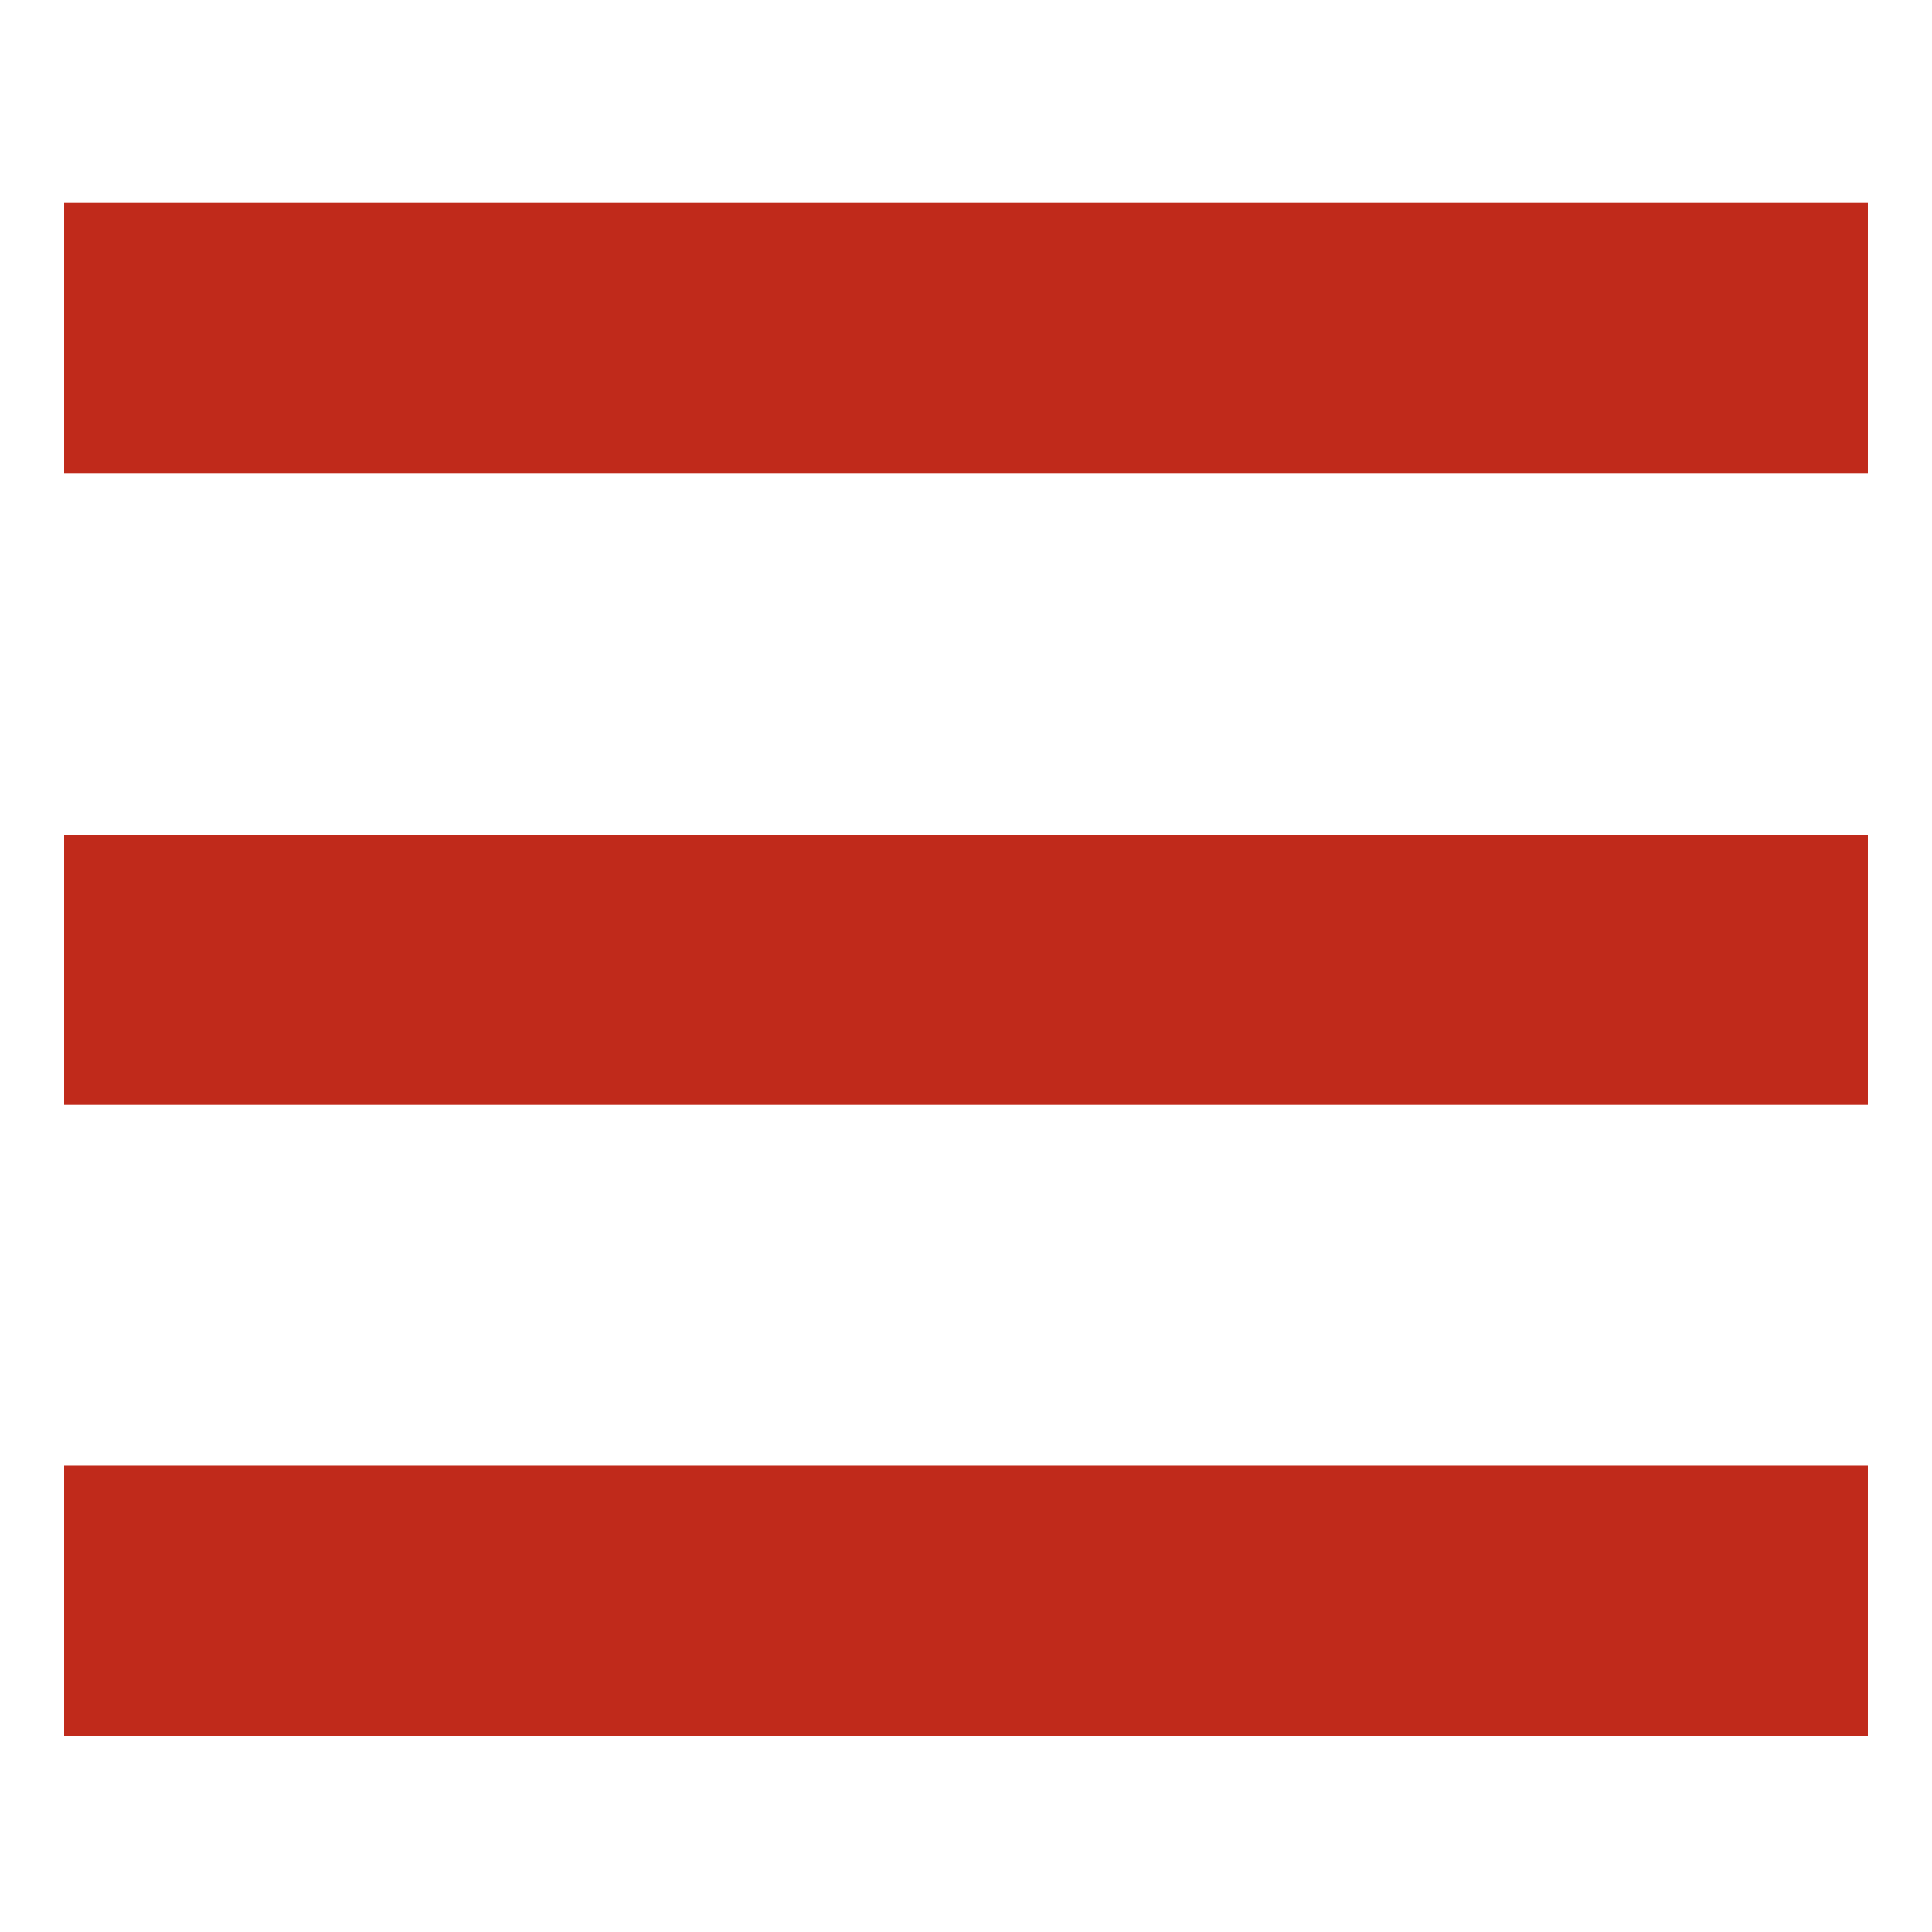
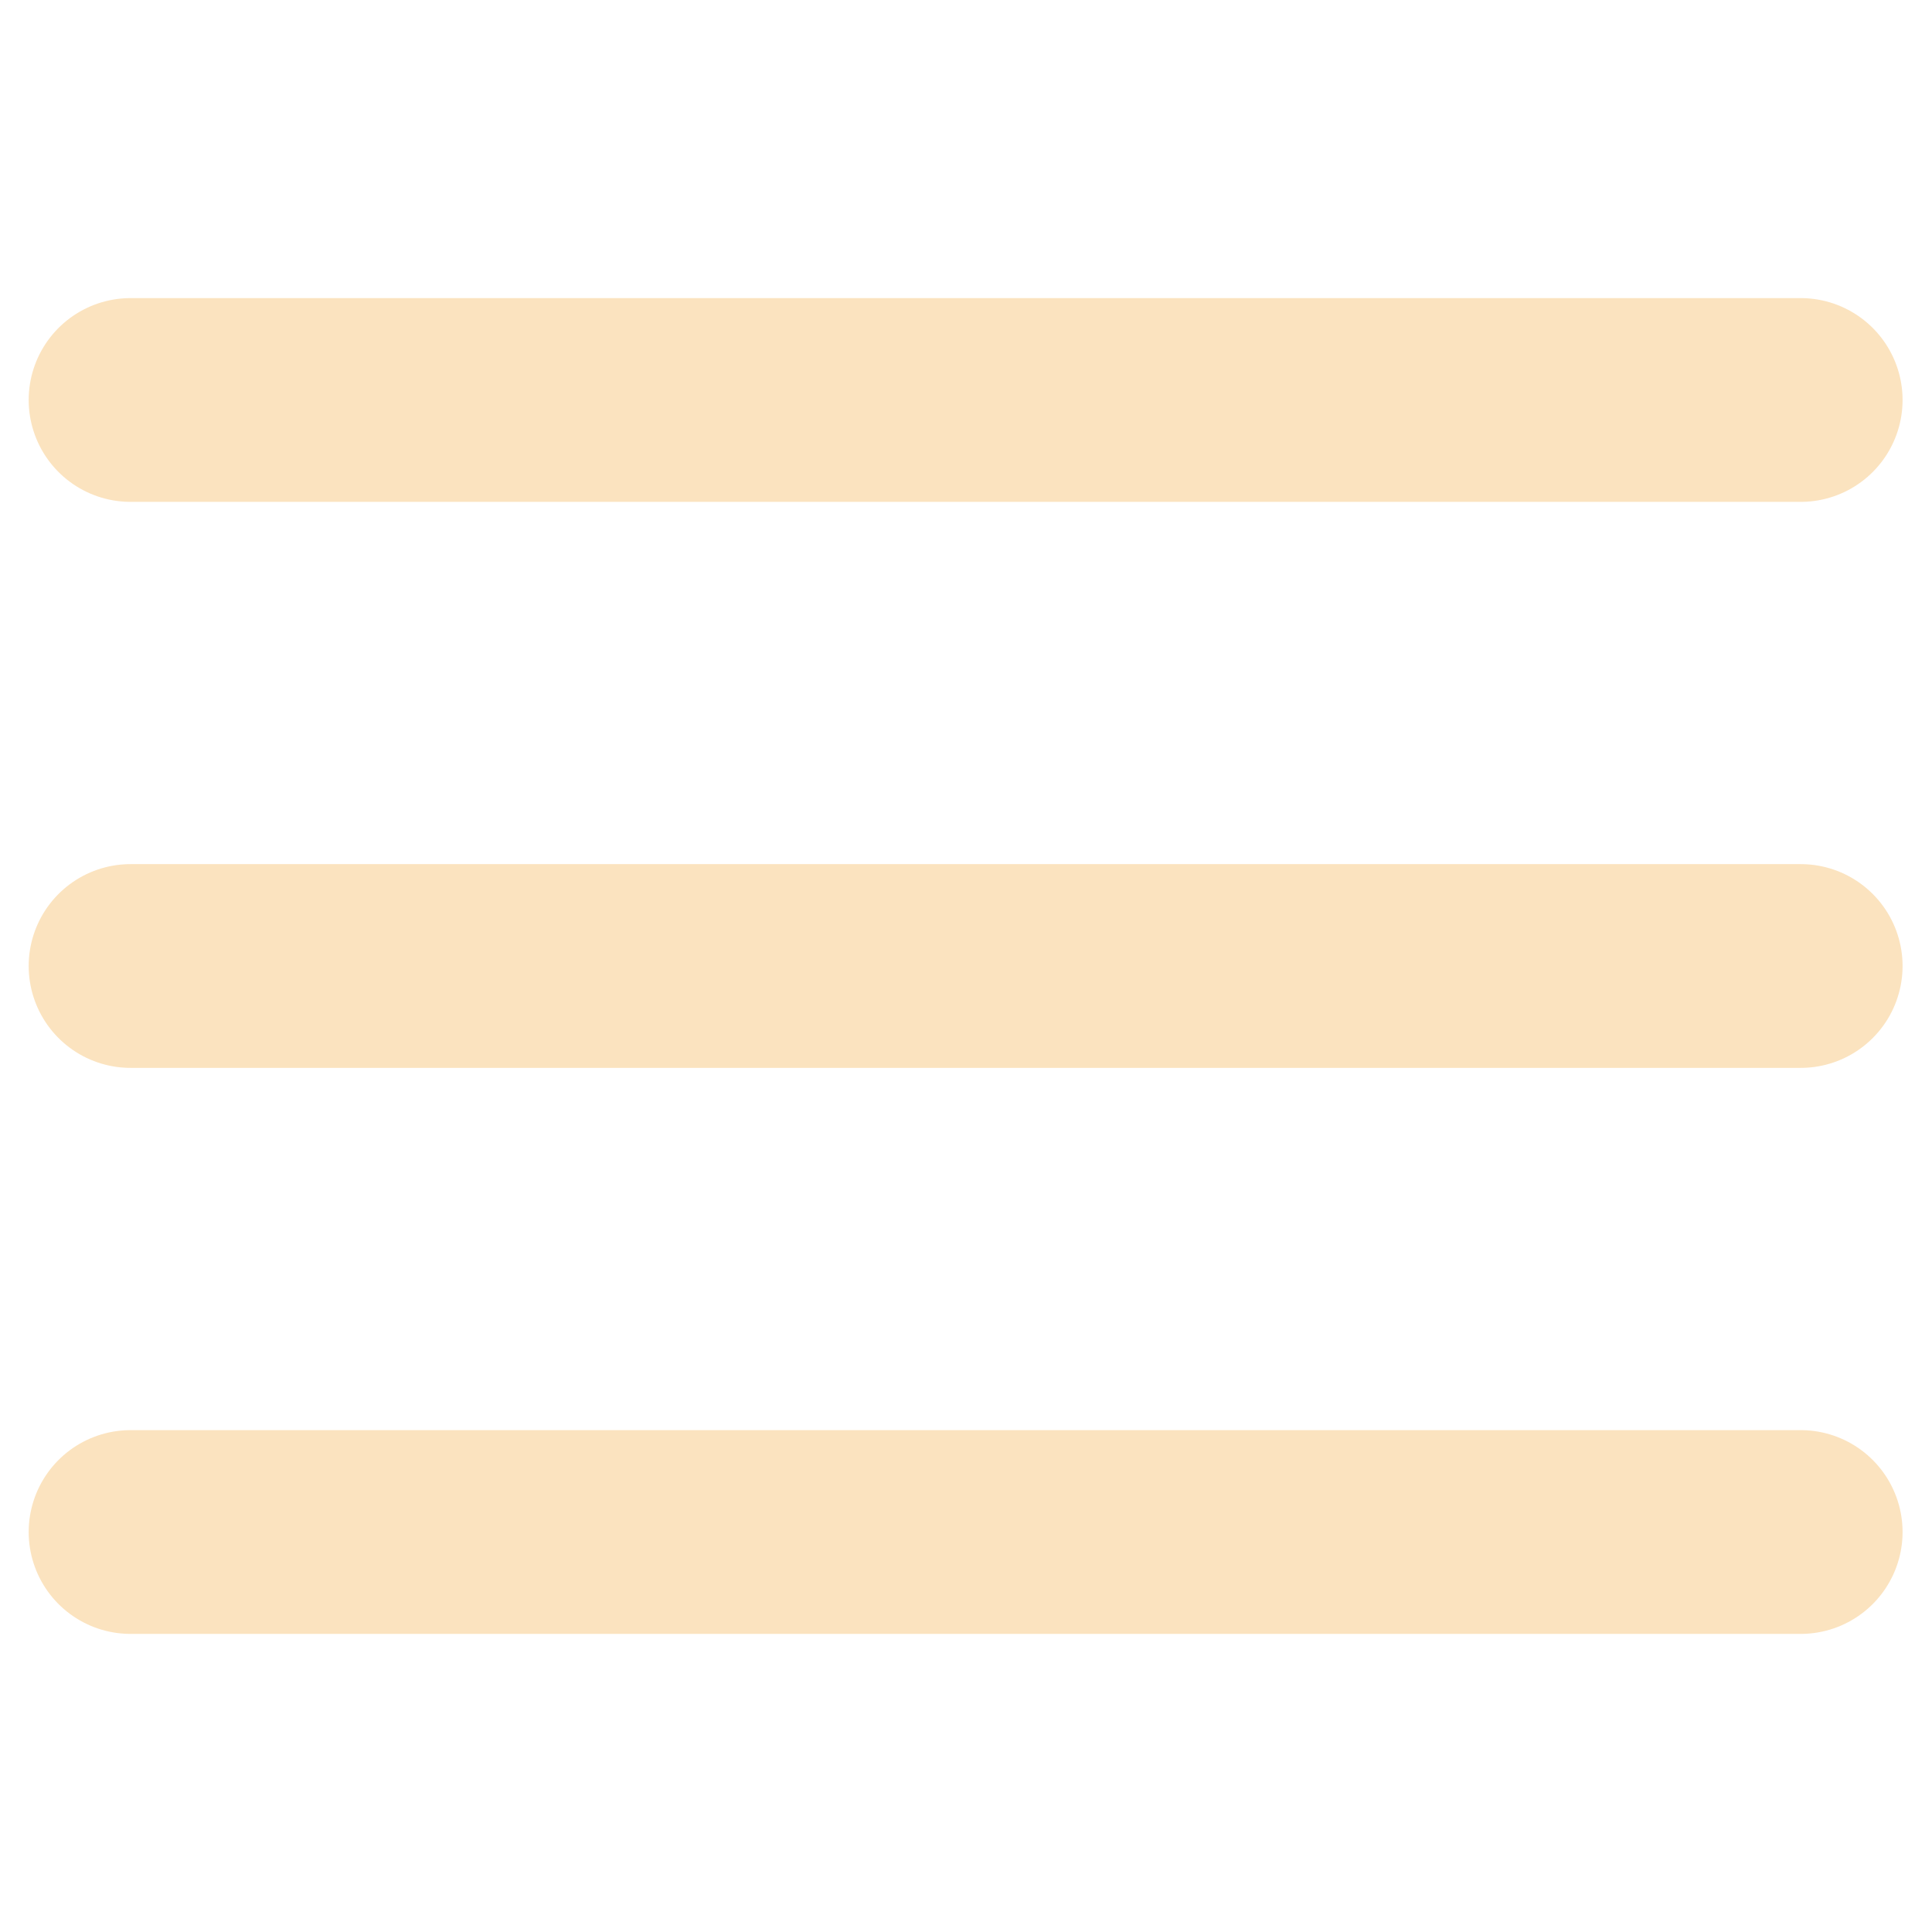
<svg xmlns="http://www.w3.org/2000/svg" version="1.1" id="Layer_1" x="0px" y="0px" viewBox="0 0 256 256" style="enable-background:new 0 0 256 256;" xml:space="preserve">
  <style type="text/css">
- 	.st0{fill:#C02A1B;}
+ 	.st0{fill:none;stroke:#FBE3BF;stroke-width:27;stroke-linecap:round;stroke-miterlimit:10;}
</style>
  <g>
-     <path class="st0" d="M8.5,26.9h239v35.8H8.5V26.9z M8.5,110.6h239v35.8H8.5V110.6z M8.5,194.2h239V230H8.5V194.2z" />
+     <path class="st0" d="M17.3,53h221.3" />
+     <path class="st0" d="M17.3,128h221.3" />
+     <path class="st0" d="M17.3,203h221.3" />
  </g>
</svg>
